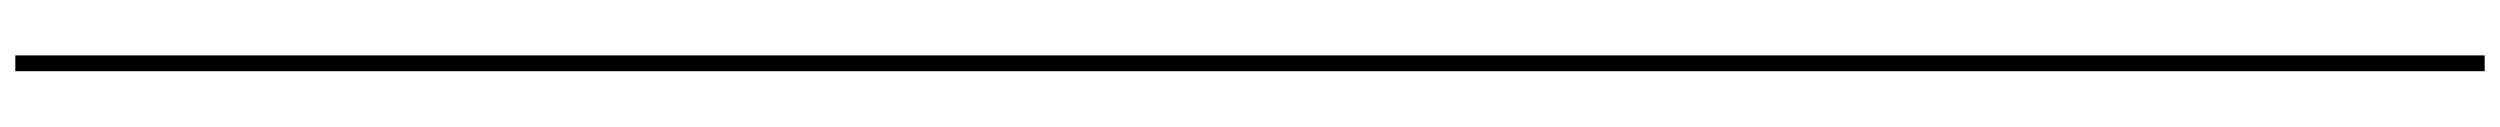
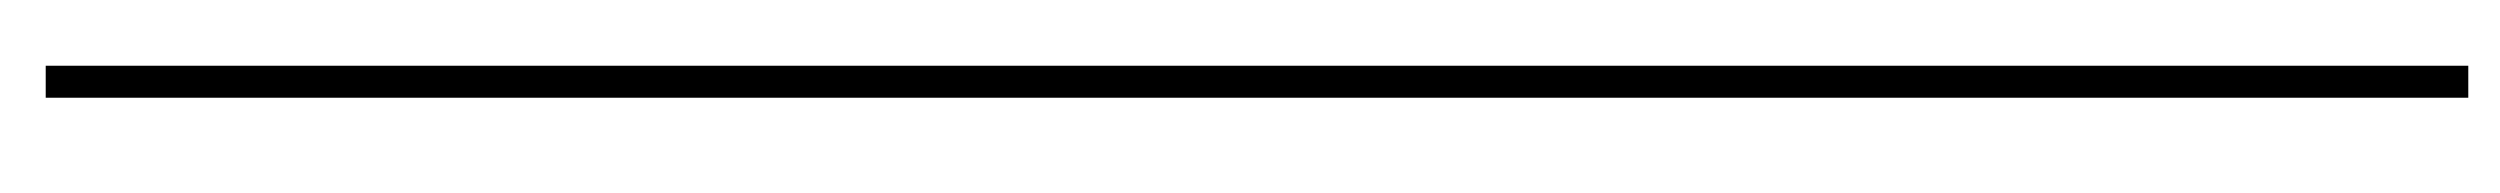
- <svg xmlns="http://www.w3.org/2000/svg" version="1.1" width="158px" height="8px" viewBox="460 672  158 8">
-   <g transform="matrix(-0.8586216 0.5126099 -0.5126099 -0.8586216 1348.321 980.1315 )">
-     <path d="M 472 636  L 606 716  " stroke-width="1" stroke="#000000" fill="none" />
+ <svg xmlns="http://www.w3.org/2000/svg" version="1.1" width="78px" height="6px" viewBox="600 566  78 6">
+   <g transform="matrix(-0.4365981 0.8996567 -0.8996567 -0.4365981 1429.891 242.5437 )">
+     <path d="M 622 535  L 655 603  " stroke-width="1" stroke="#000000" fill="none" />
  </g>
</svg>
